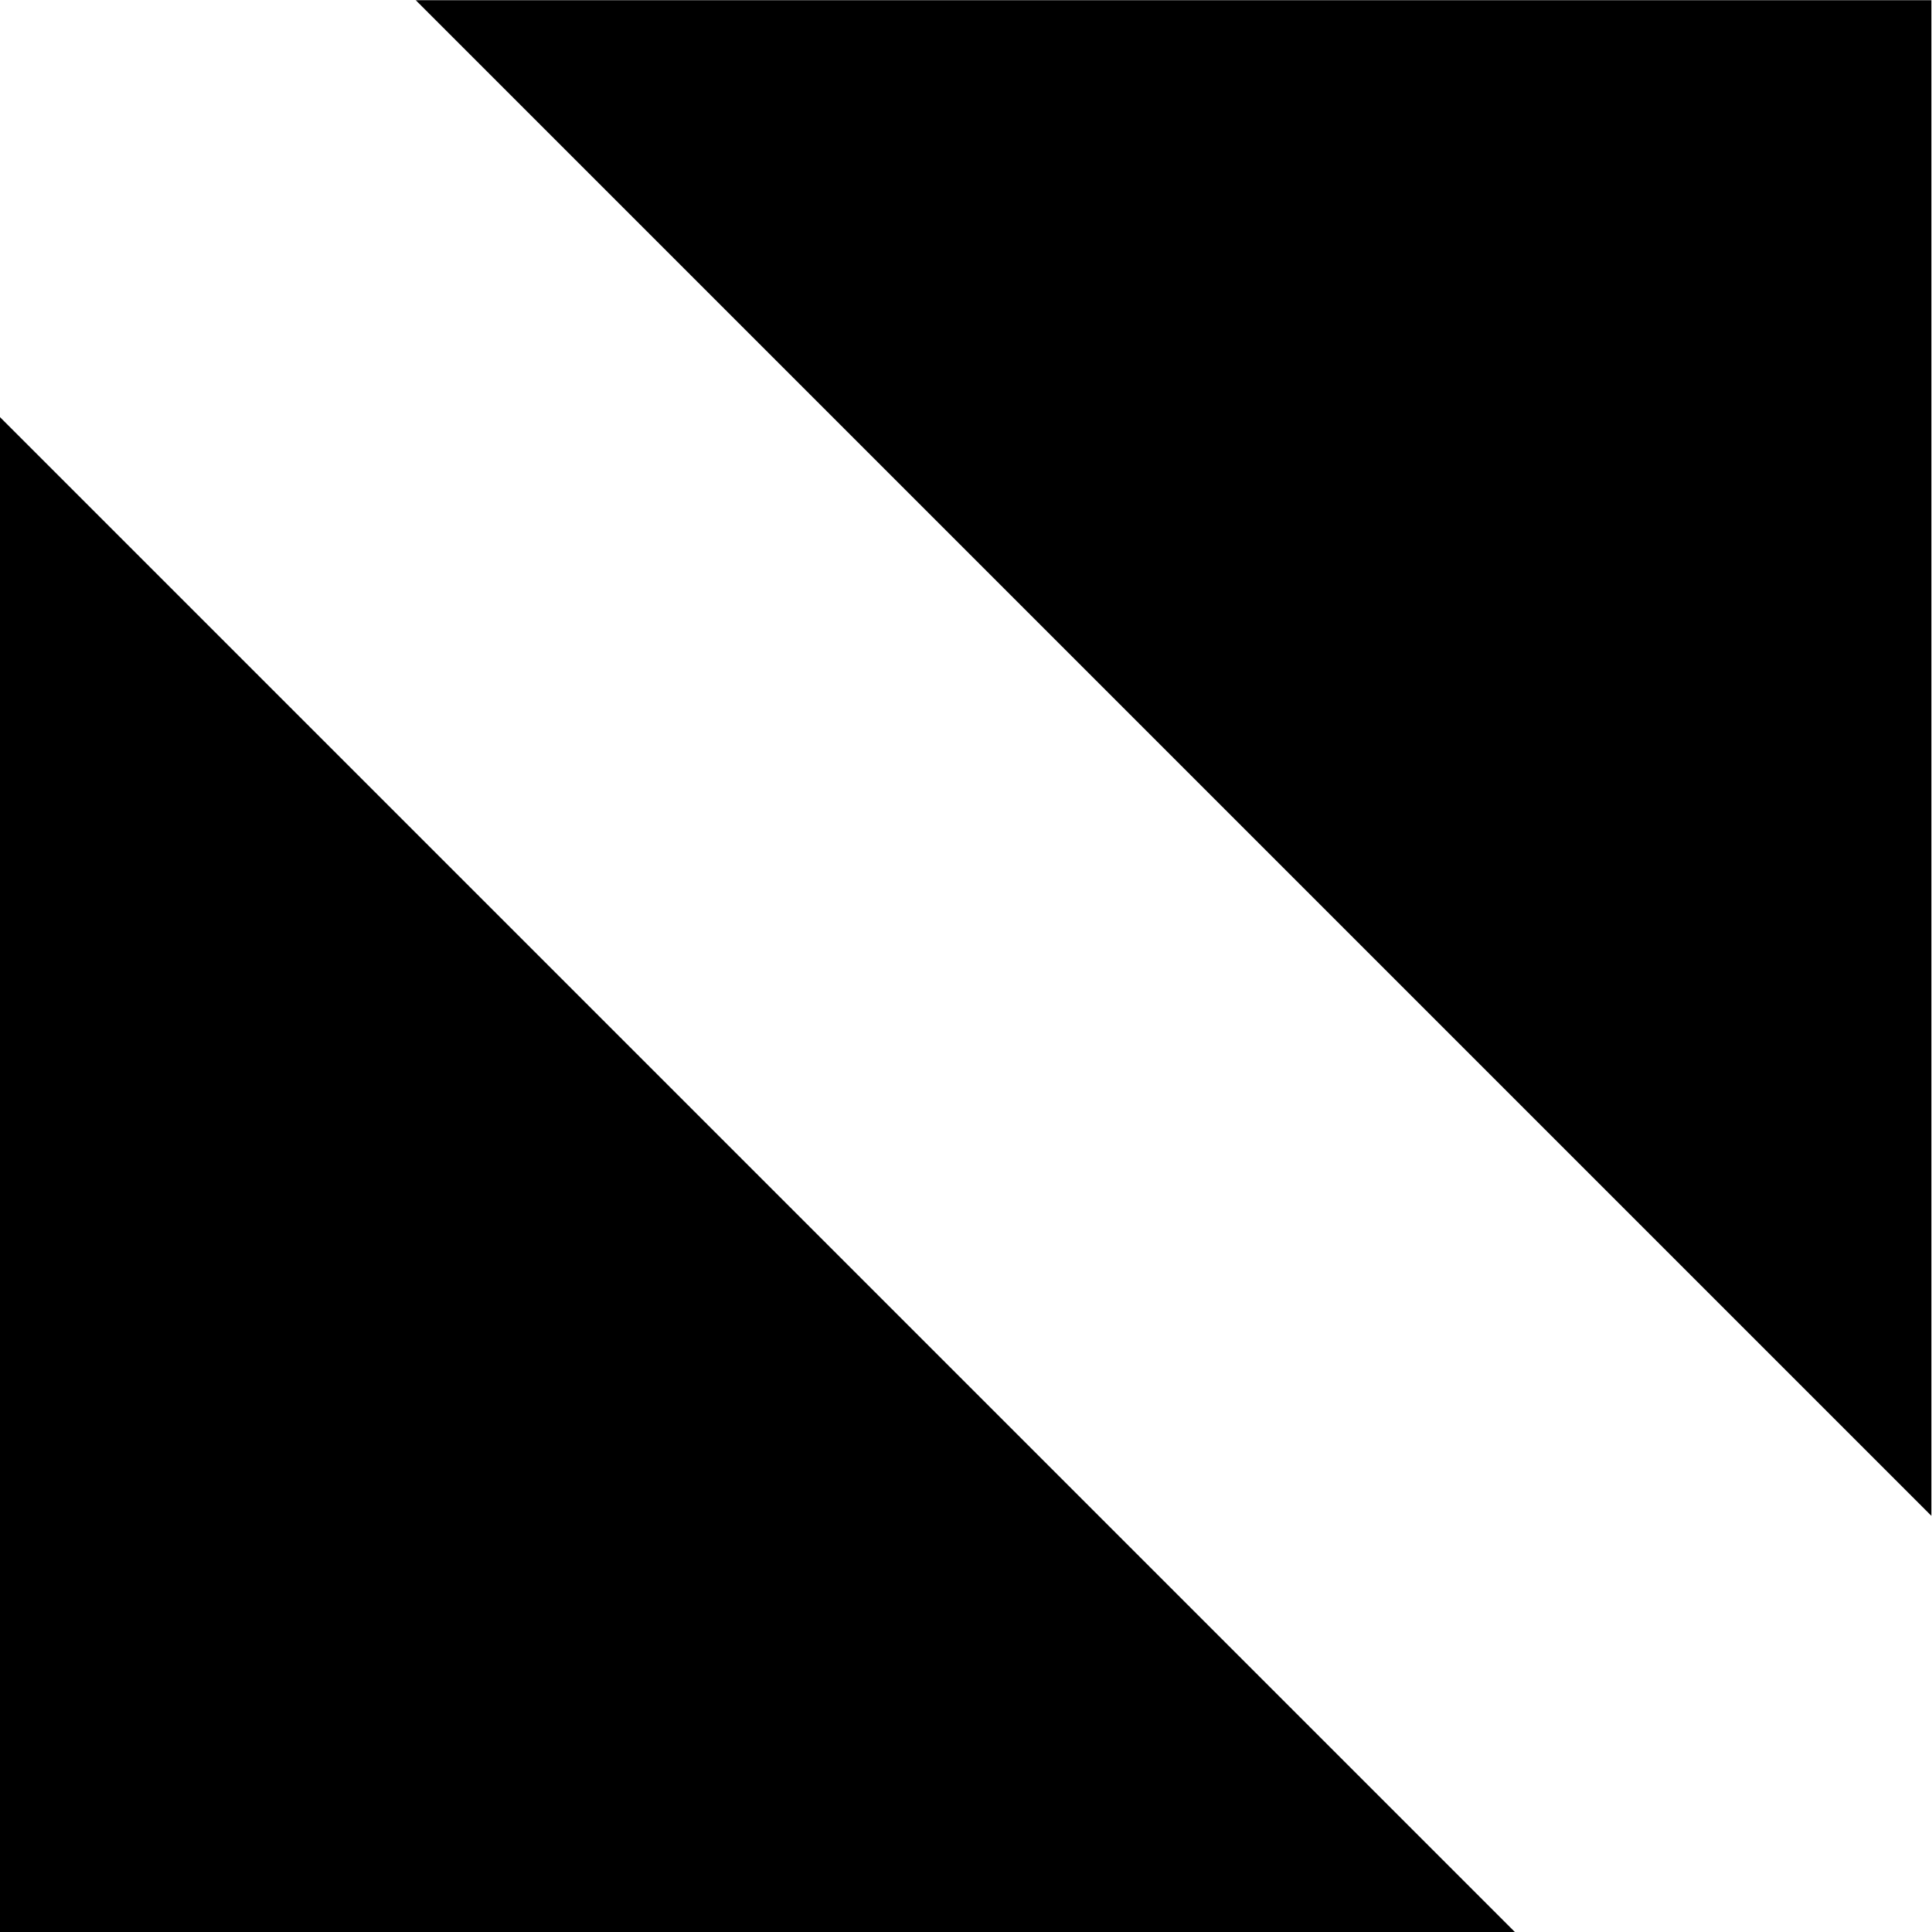
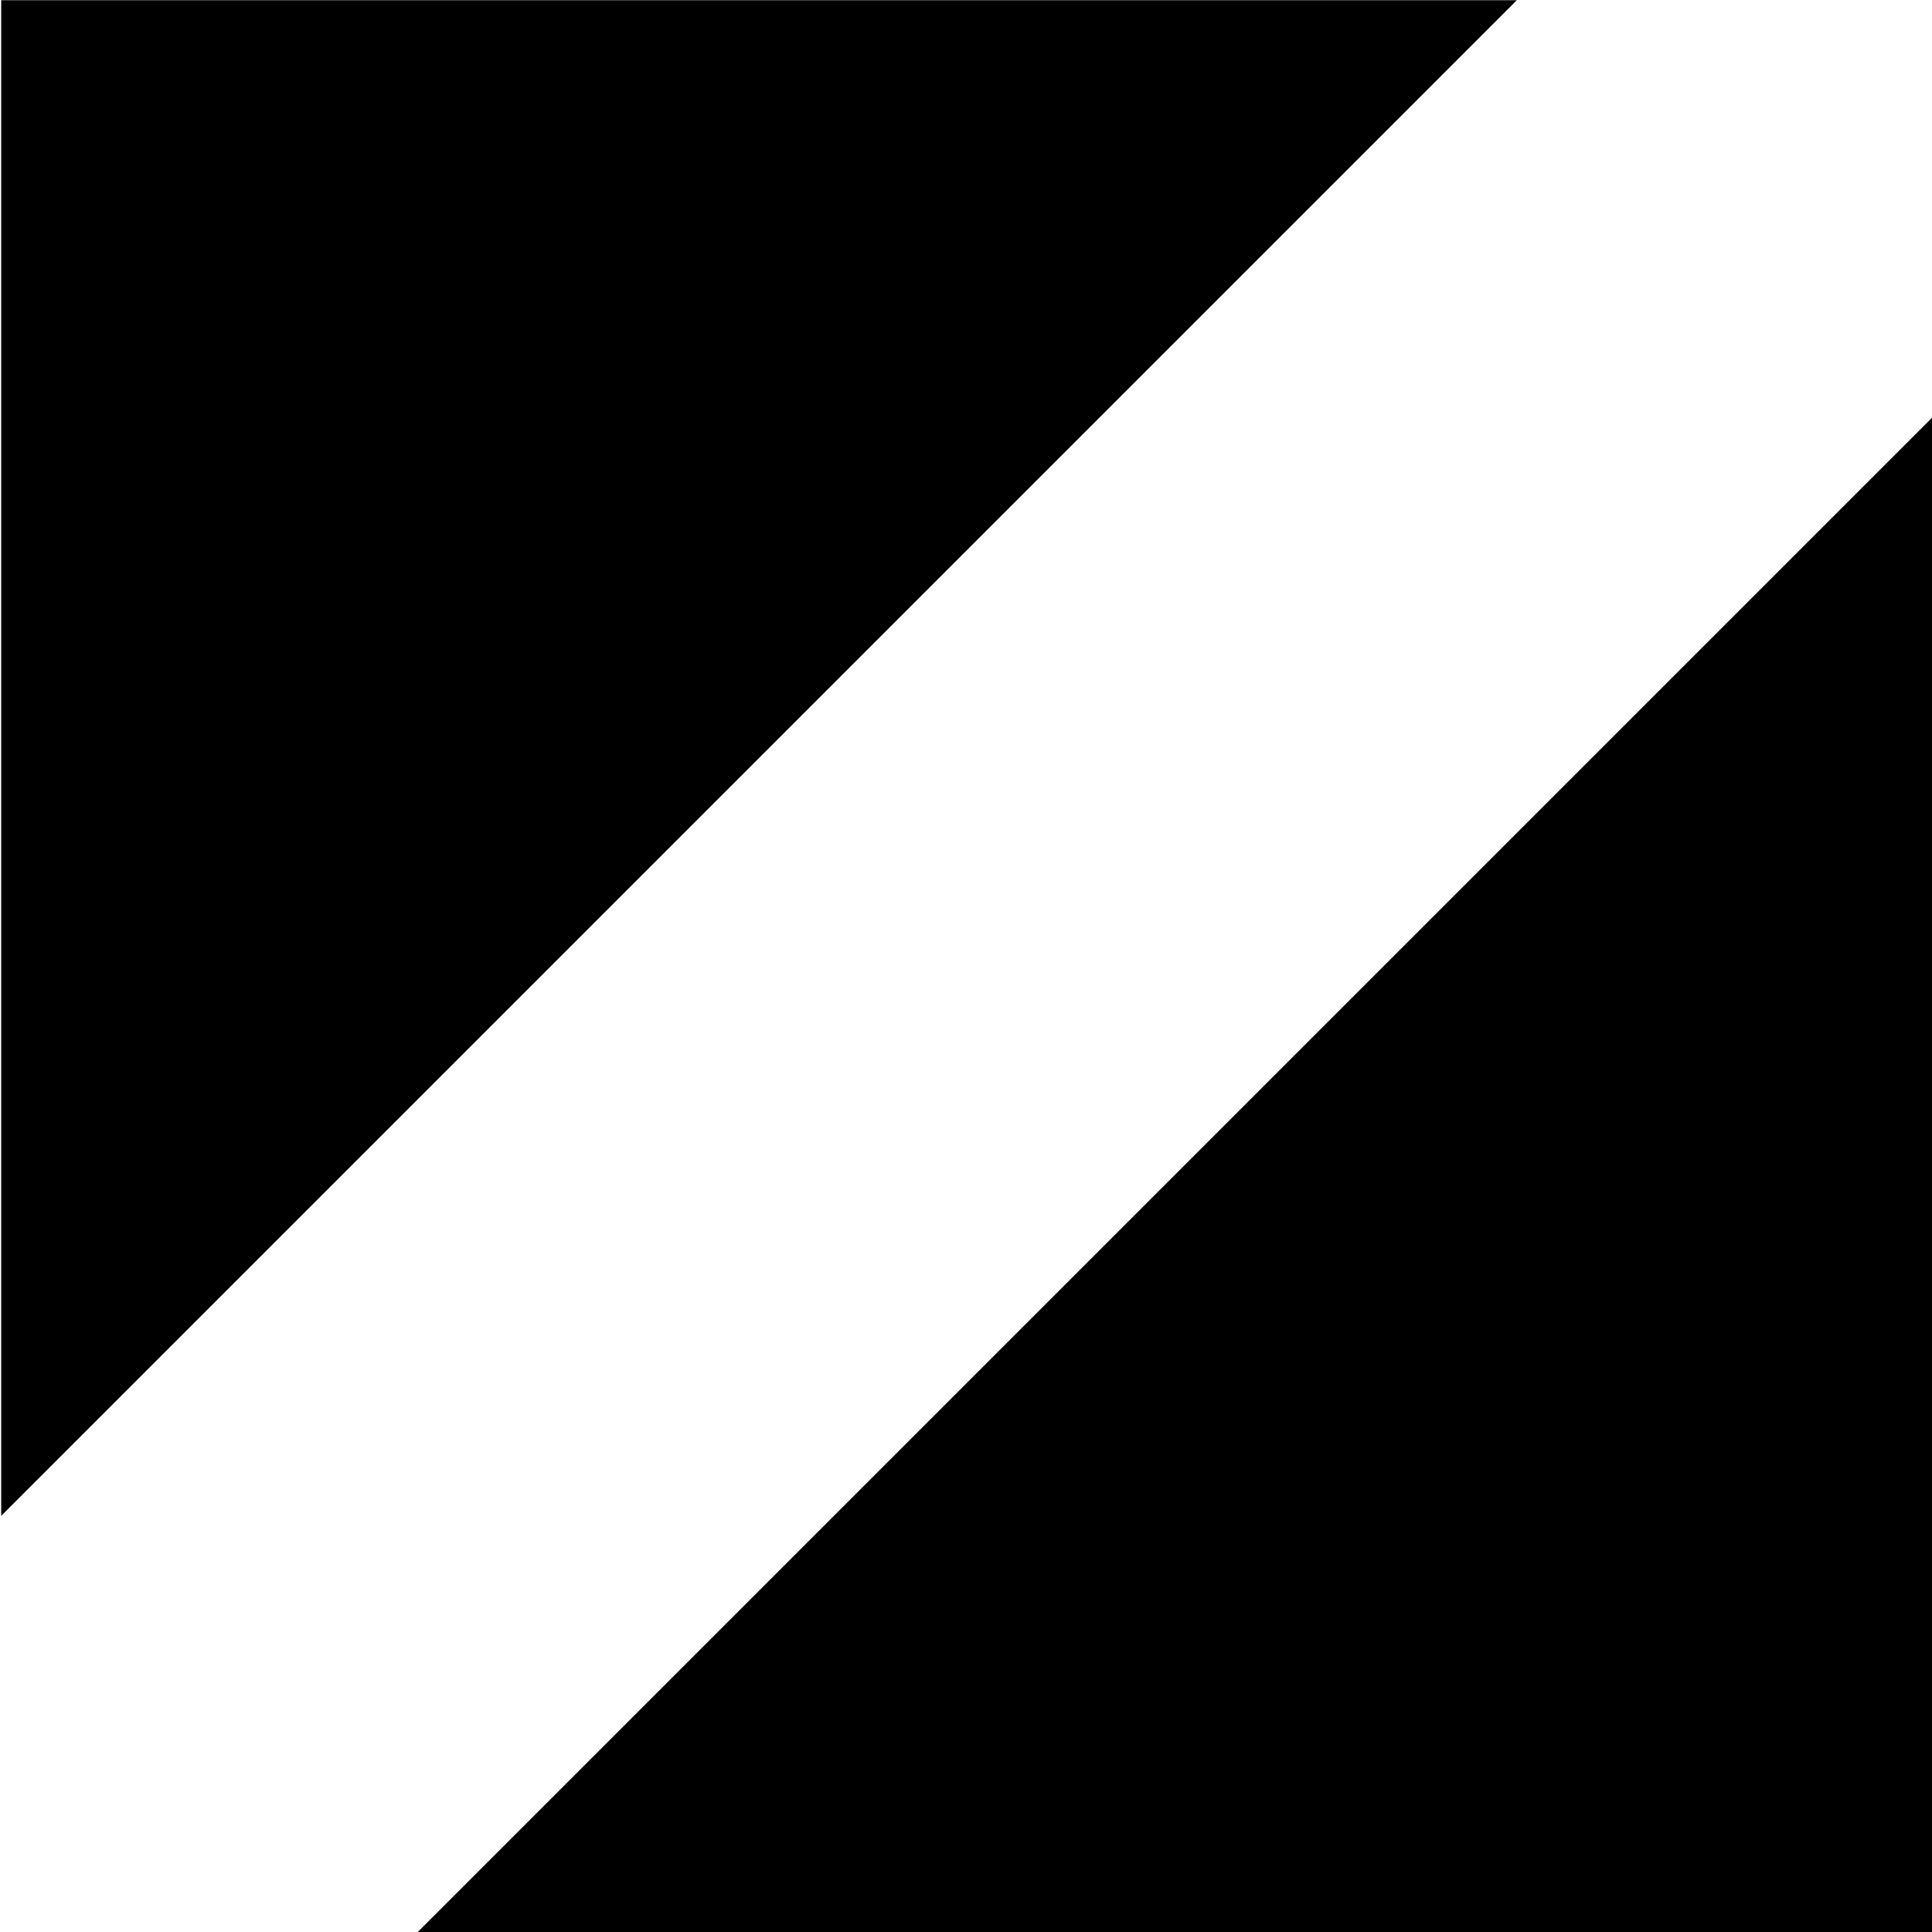
<svg xmlns="http://www.w3.org/2000/svg" width="6" height="6" version="1.1" viewBox="0 0 1.587 1.587">
-   <g transform="translate(-2.6475 .22115)">
+   <g transform="matrix(-1 0 0 1 4.235 .22115)">
    <path d="m2.647 1.366h1.245l-1.245-1.245zm1.587-0.342v-1.245h-1.245z" fill-rule="evenodd" />
  </g>
</svg>
